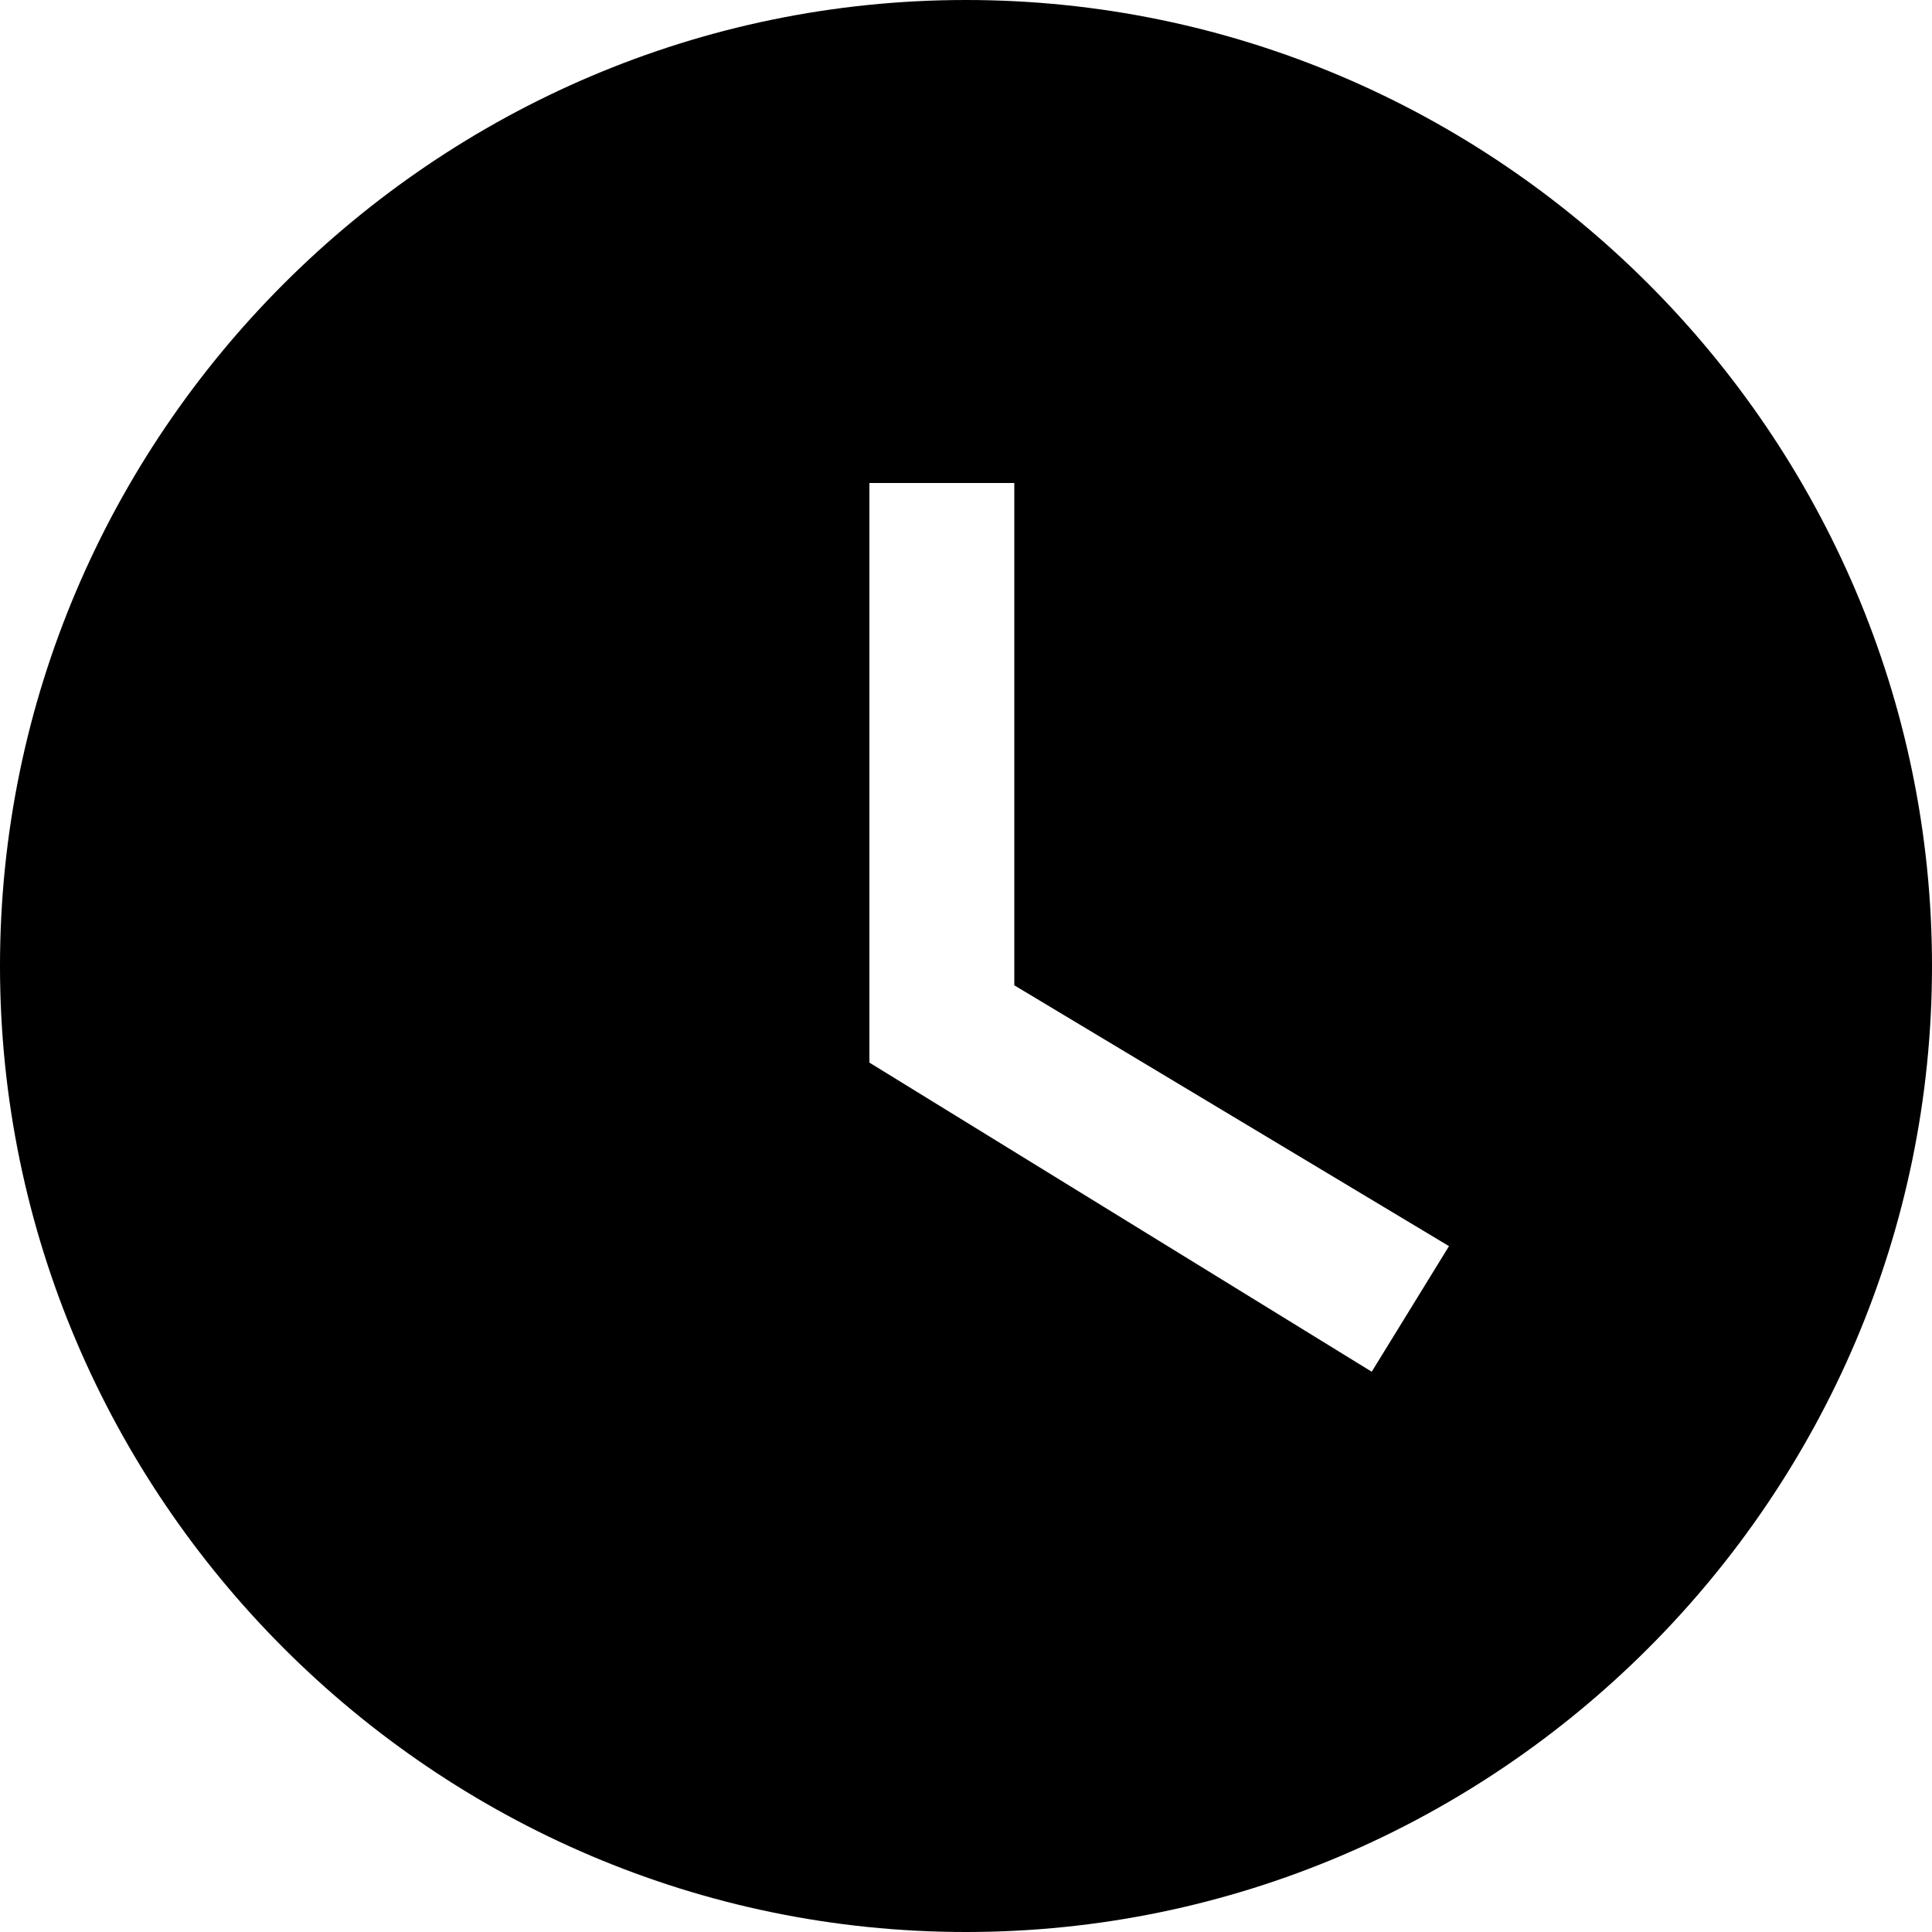
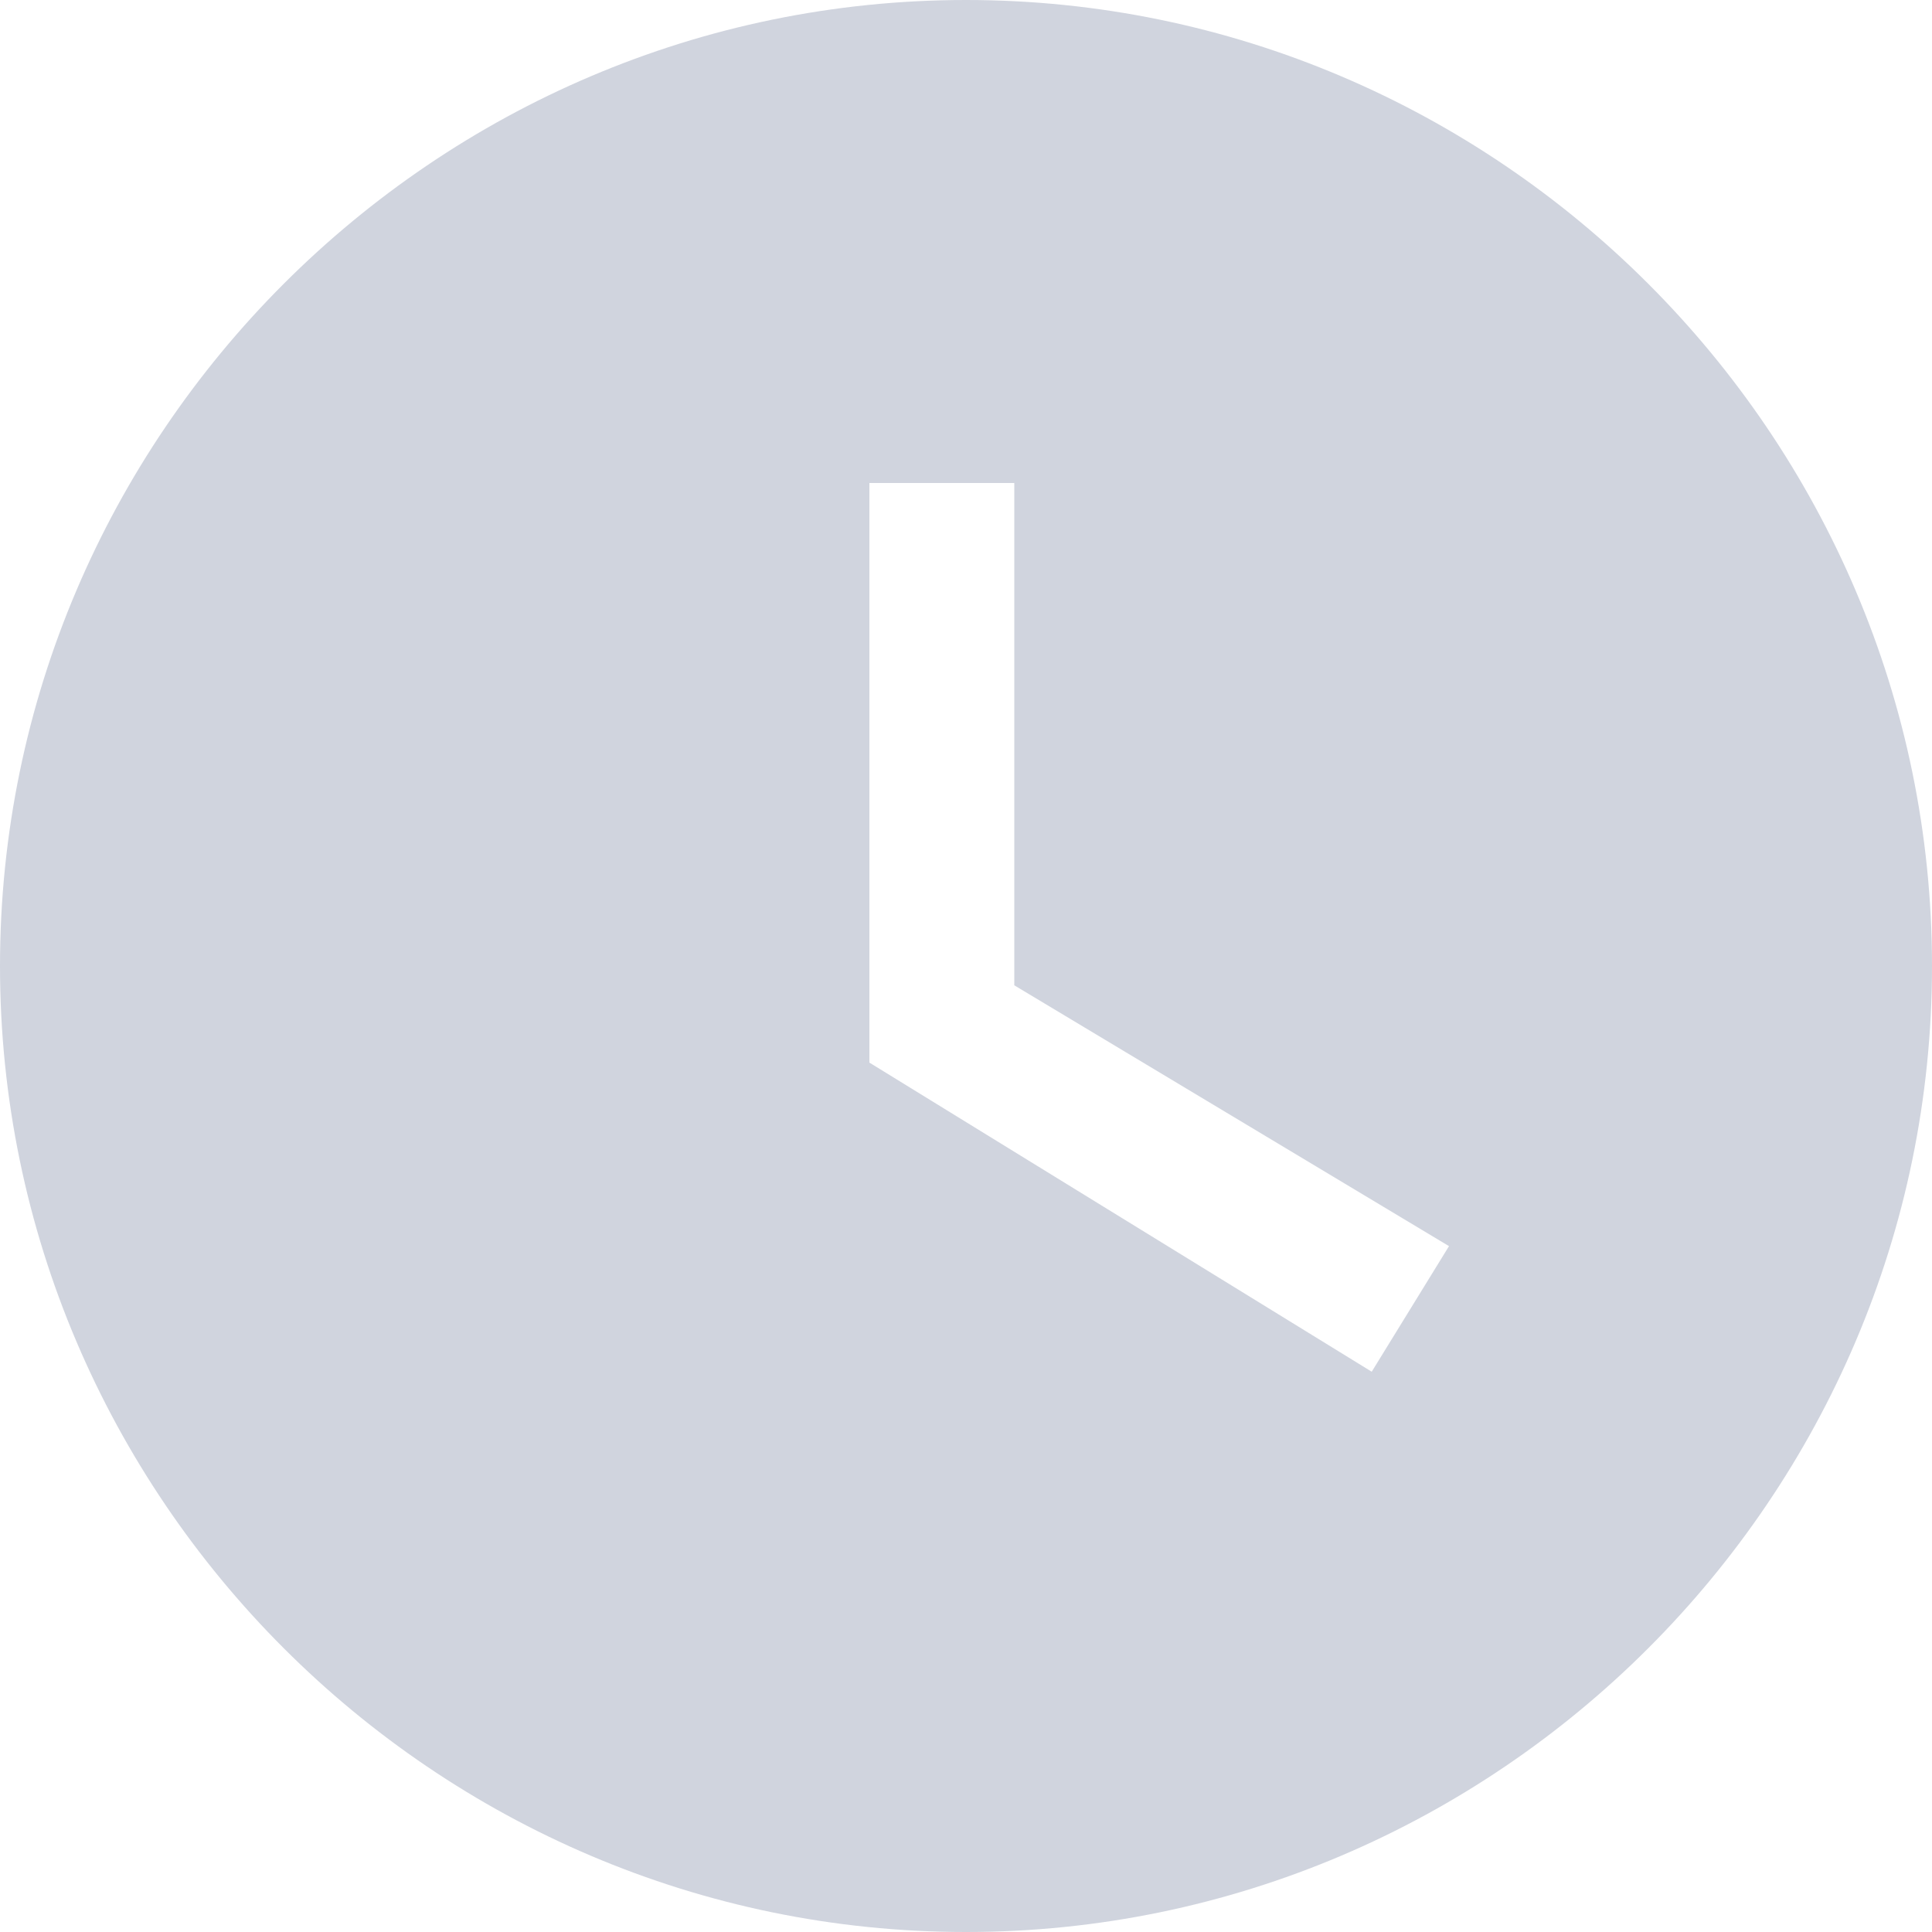
- <svg xmlns="http://www.w3.org/2000/svg" width="25" height="25" viewBox="0 0 25 25" fill="none">
-   <path d="M12.5 0C5.625 0 0 5.625 0 12.5C0 19.375 5.625 25 12.5 25C19.375 25 25 19.375 25 12.5C25 5.625 19.375 0 12.5 0ZM17.75 17.75L11.25 13.75V6.25H13.125V12.75L18.75 16.125L17.75 17.75Z" fill="black" />
+ <svg xmlns="http://www.w3.org/2000/svg" width="20" height="20" viewBox="0 0 20 20" fill="none">
+   <path d="M10 0C4.5 0 0 4.5 0 10C0 15.5 4.5 20 10 20C15.5 20 20 15.5 20 10C20 4.5 15.5 0 10 0ZM14.2 14.2L9 11V5H10.5V10.2L15 12.9L14.2 14.2Z" fill="#D0D4DE" />
</svg>
